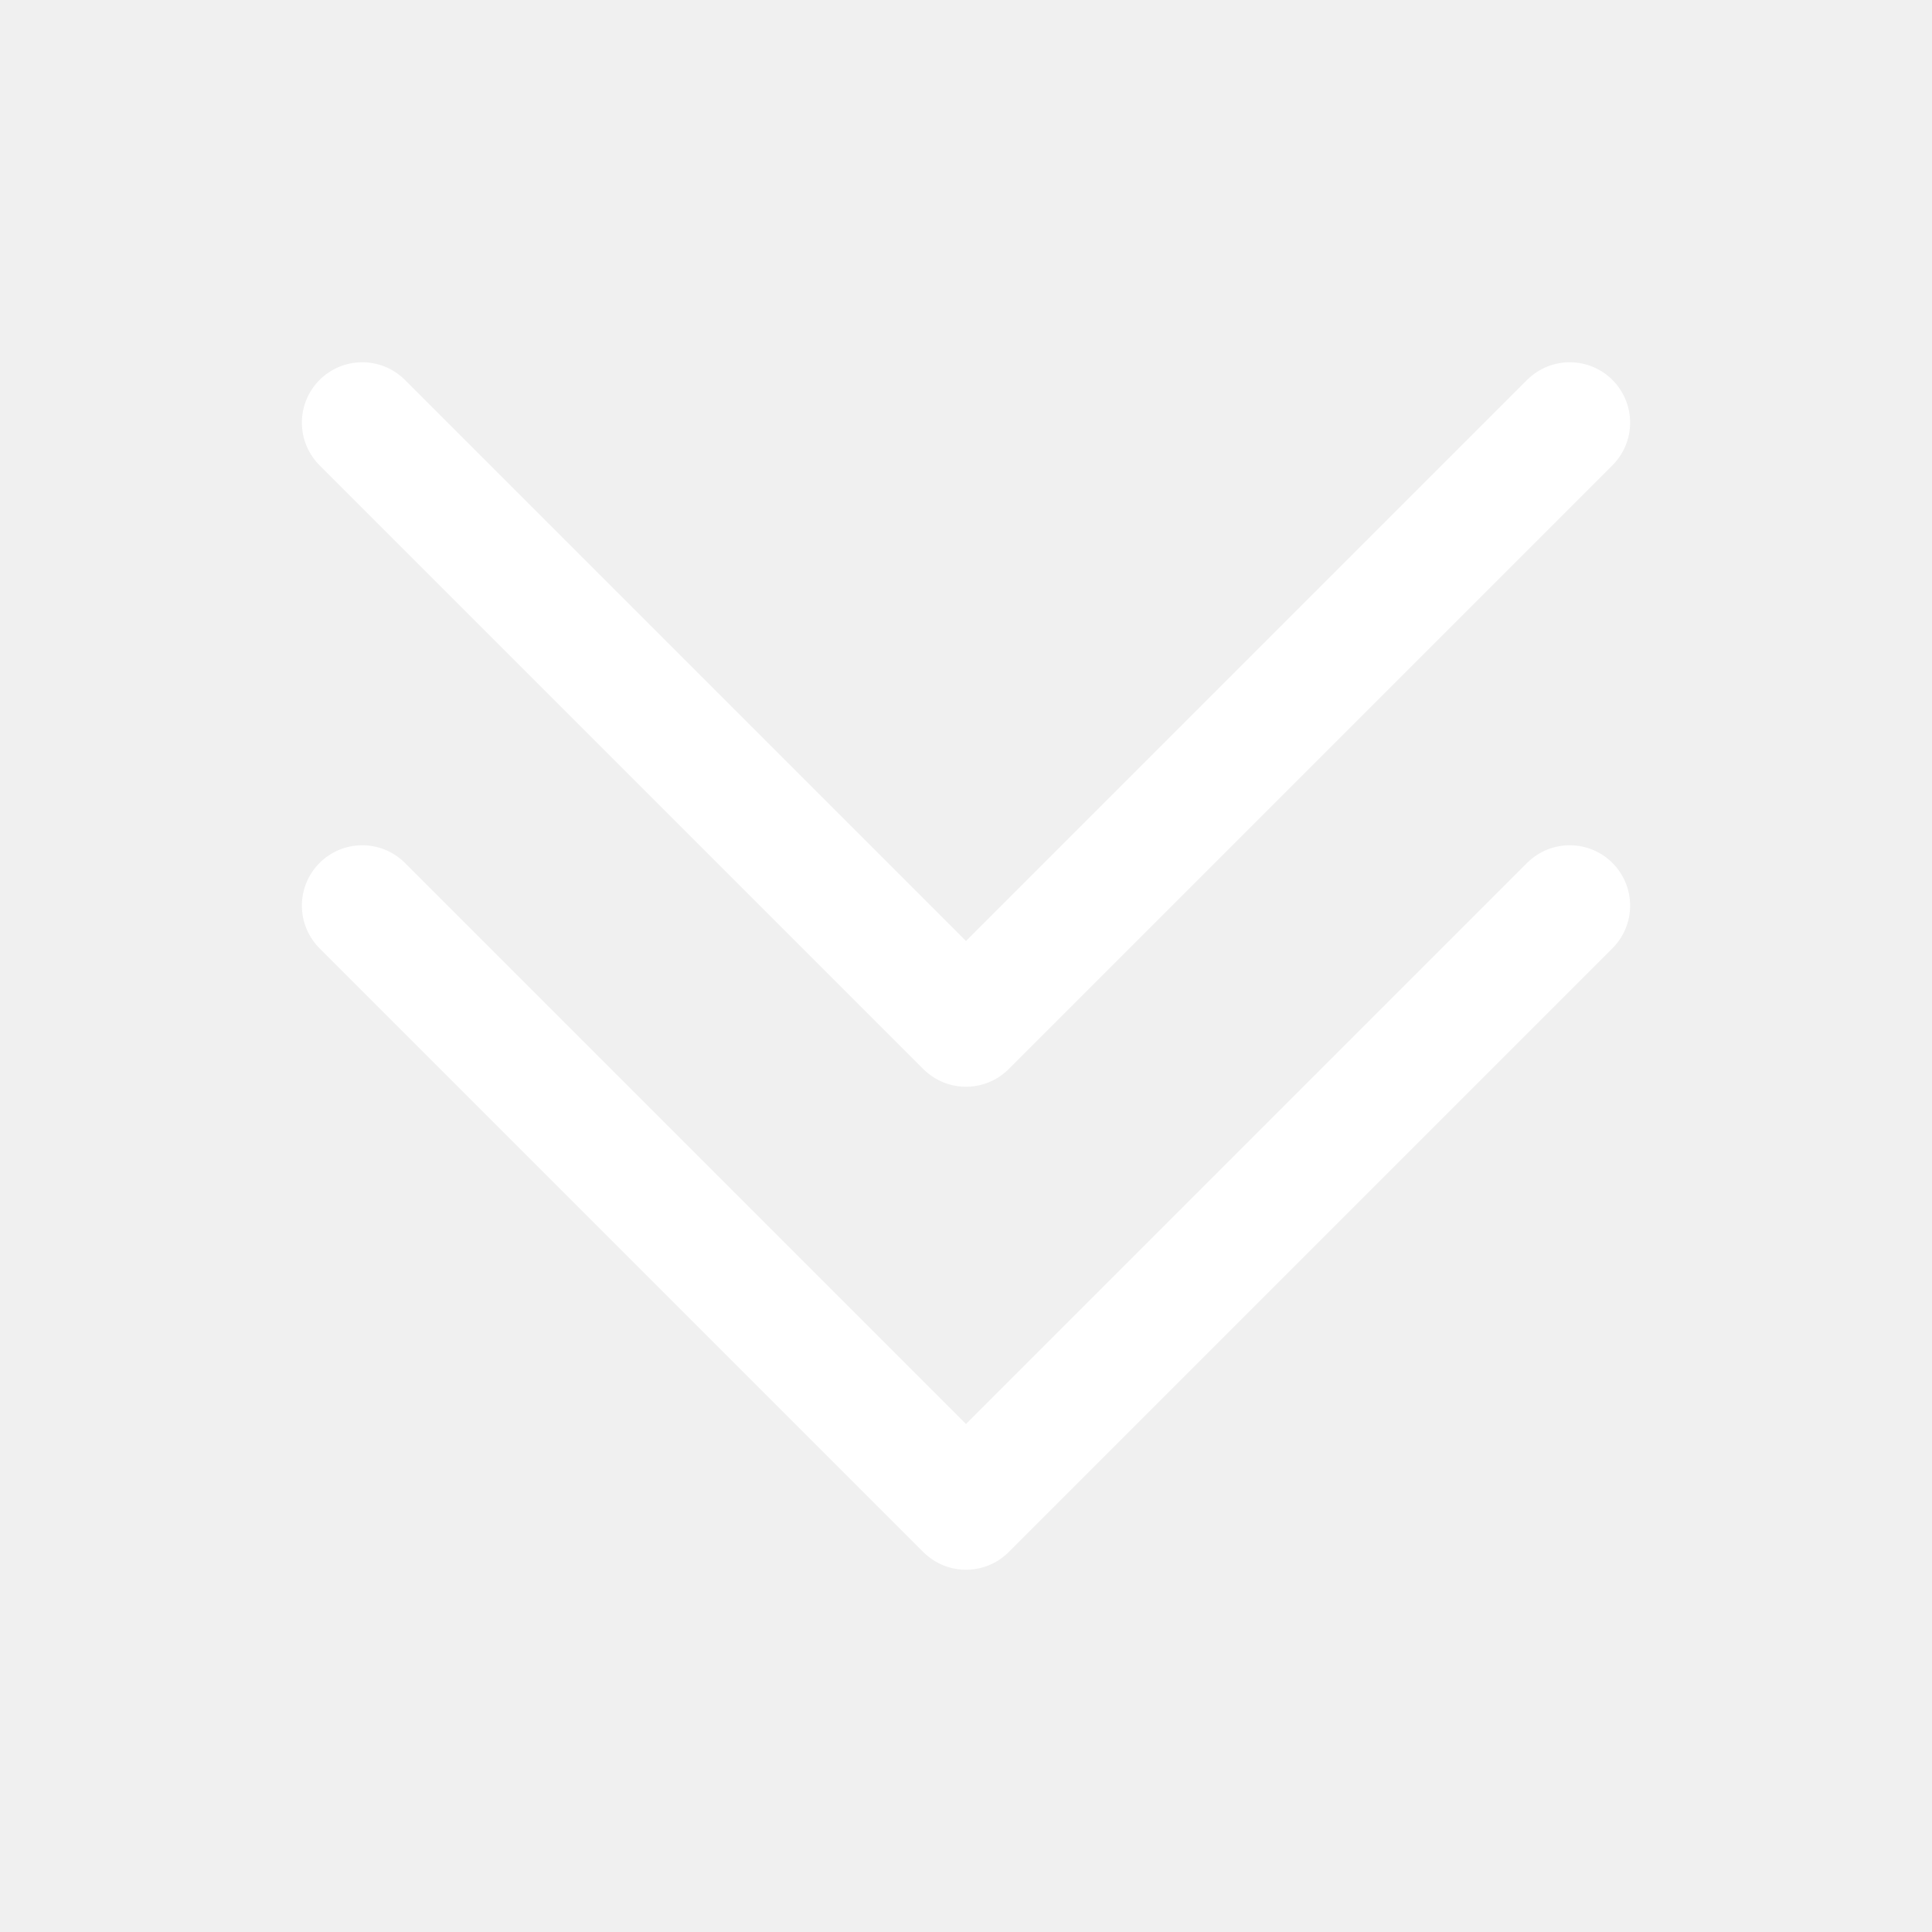
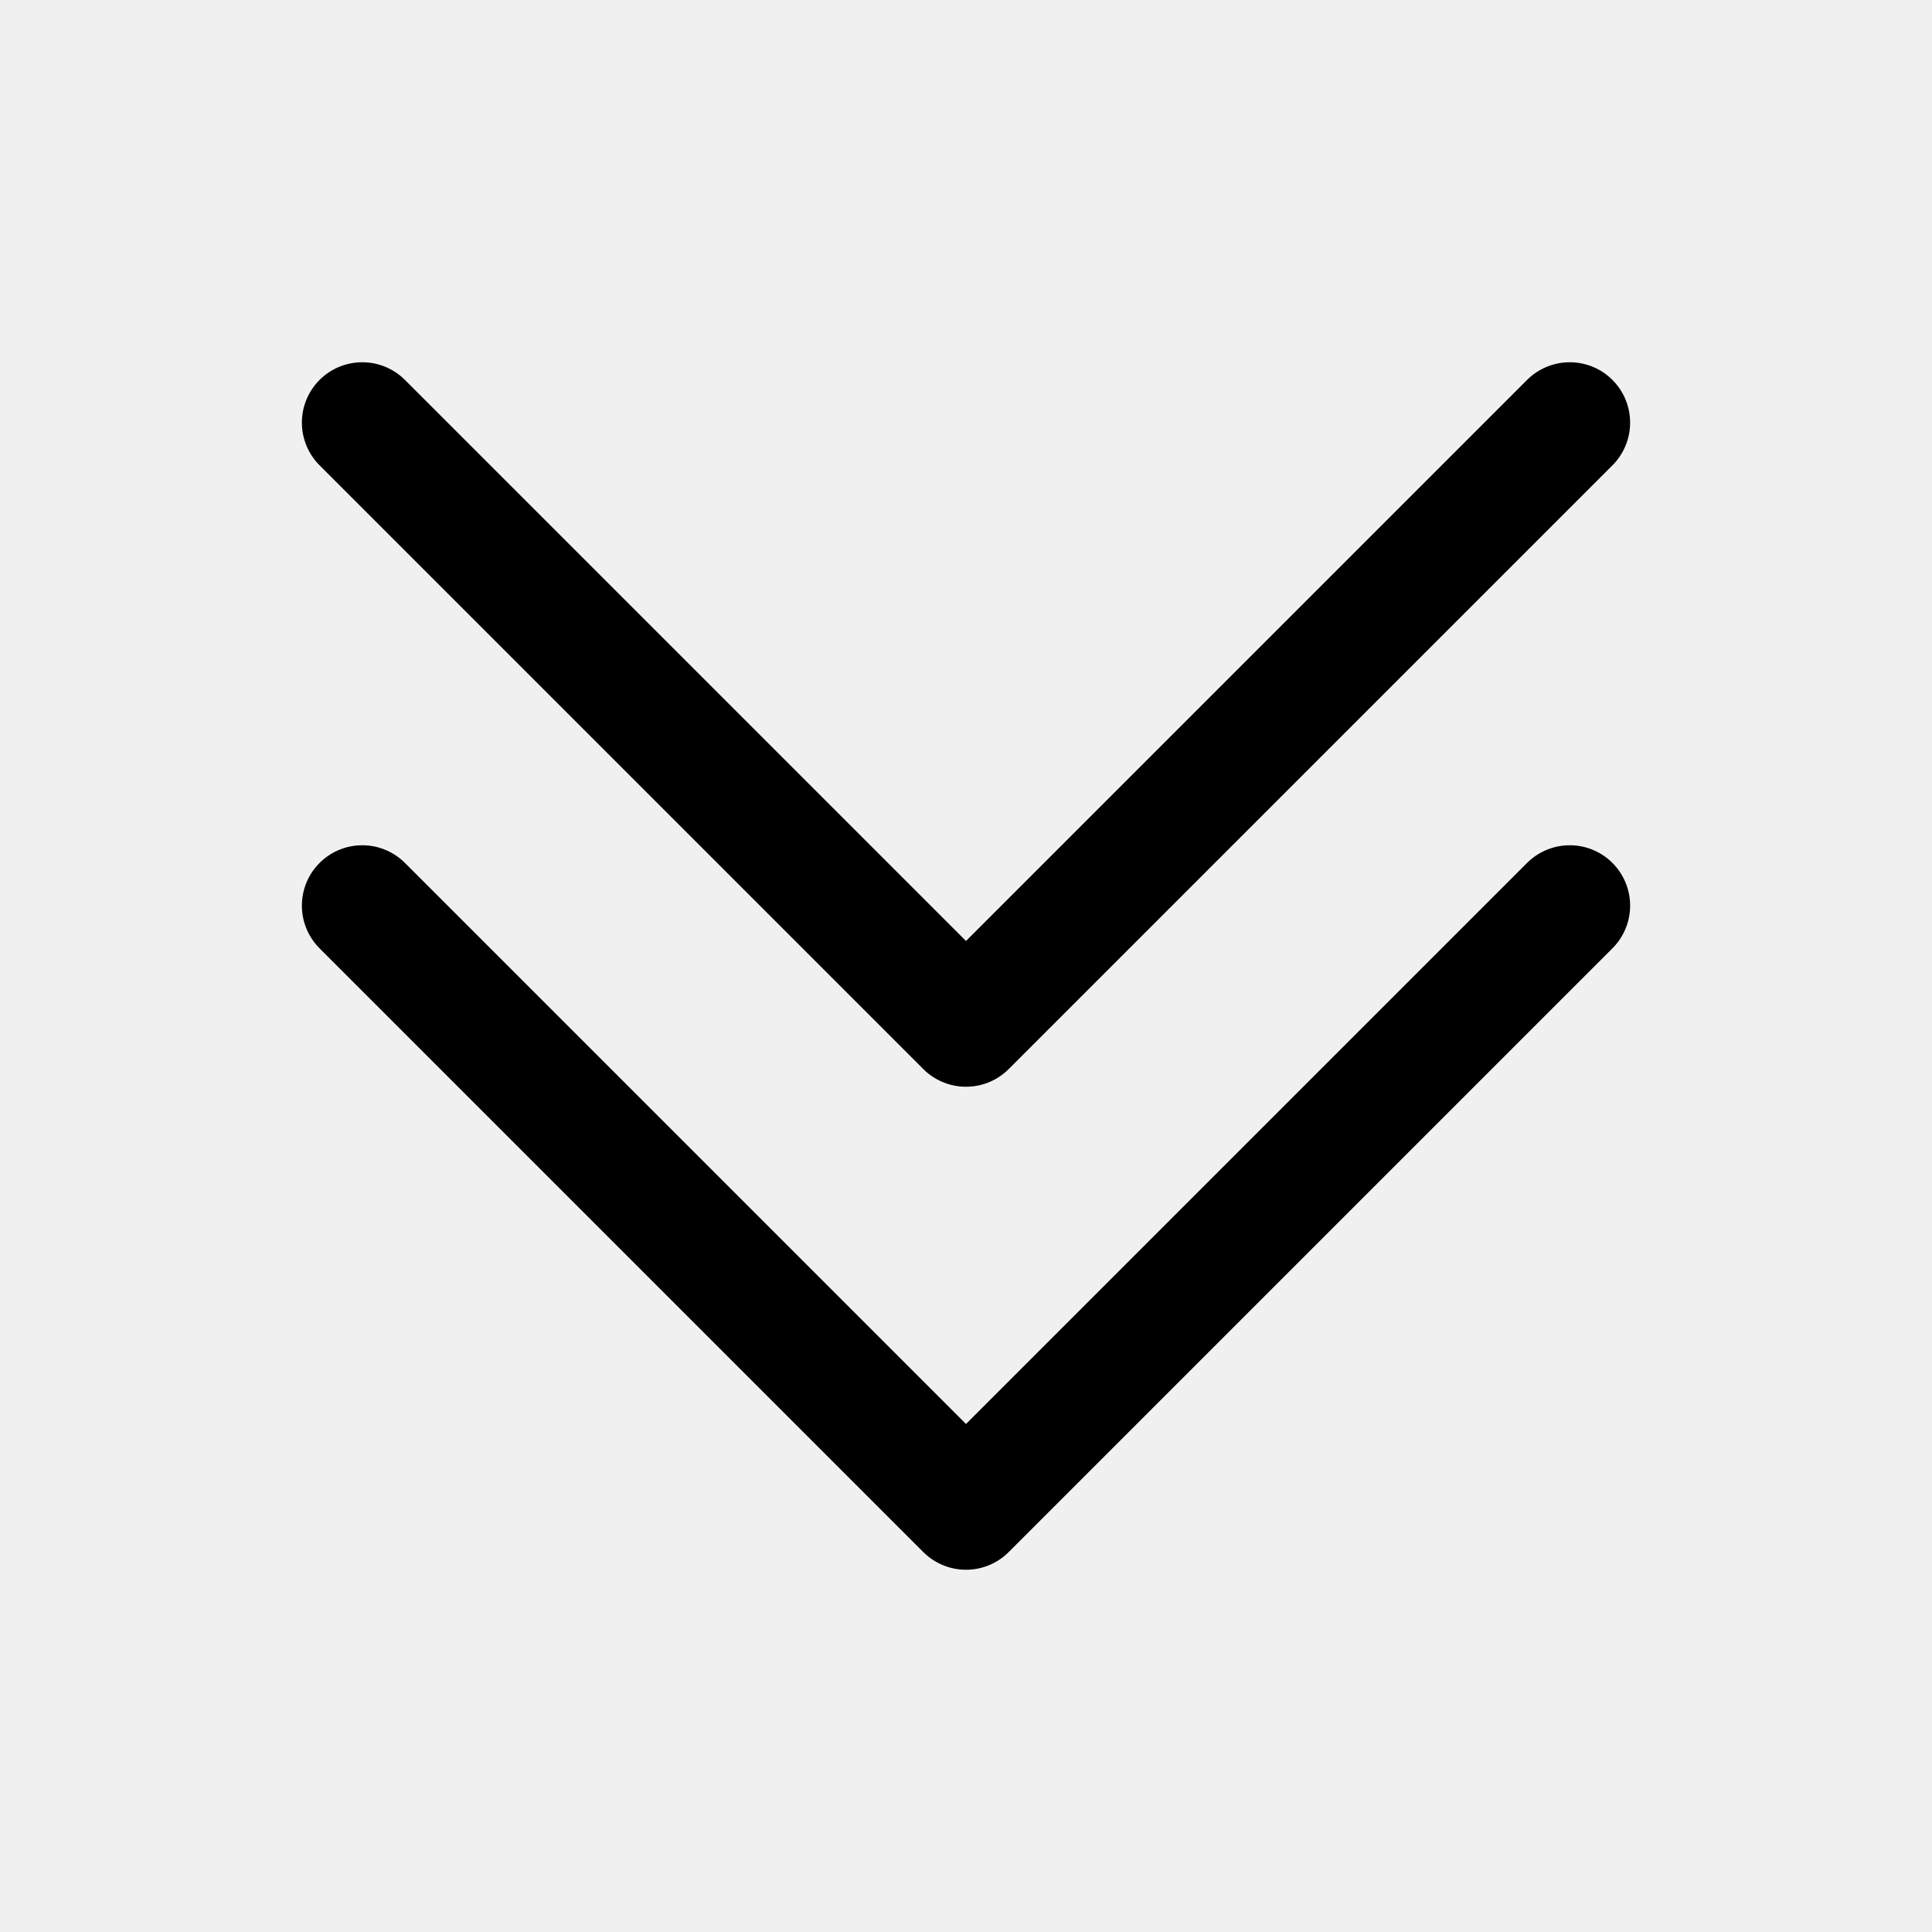
- <svg xmlns="http://www.w3.org/2000/svg" fill="none" viewBox="0 0 24 24" stroke-width="1.5" stroke="white" class="w-6 h-6">
+ <svg xmlns="http://www.w3.org/2000/svg" fill="none" viewBox="0 0 24 24" stroke-width="1.5" stroke="black" class="w-6 h-6">
  <path stroke-linecap="round" stroke-linejoin="round" d="M19.5 5.25l-7.5 7.5-7.5-7.5m15 6l-7.5 7.5-7.5-7.5" />
</svg>
